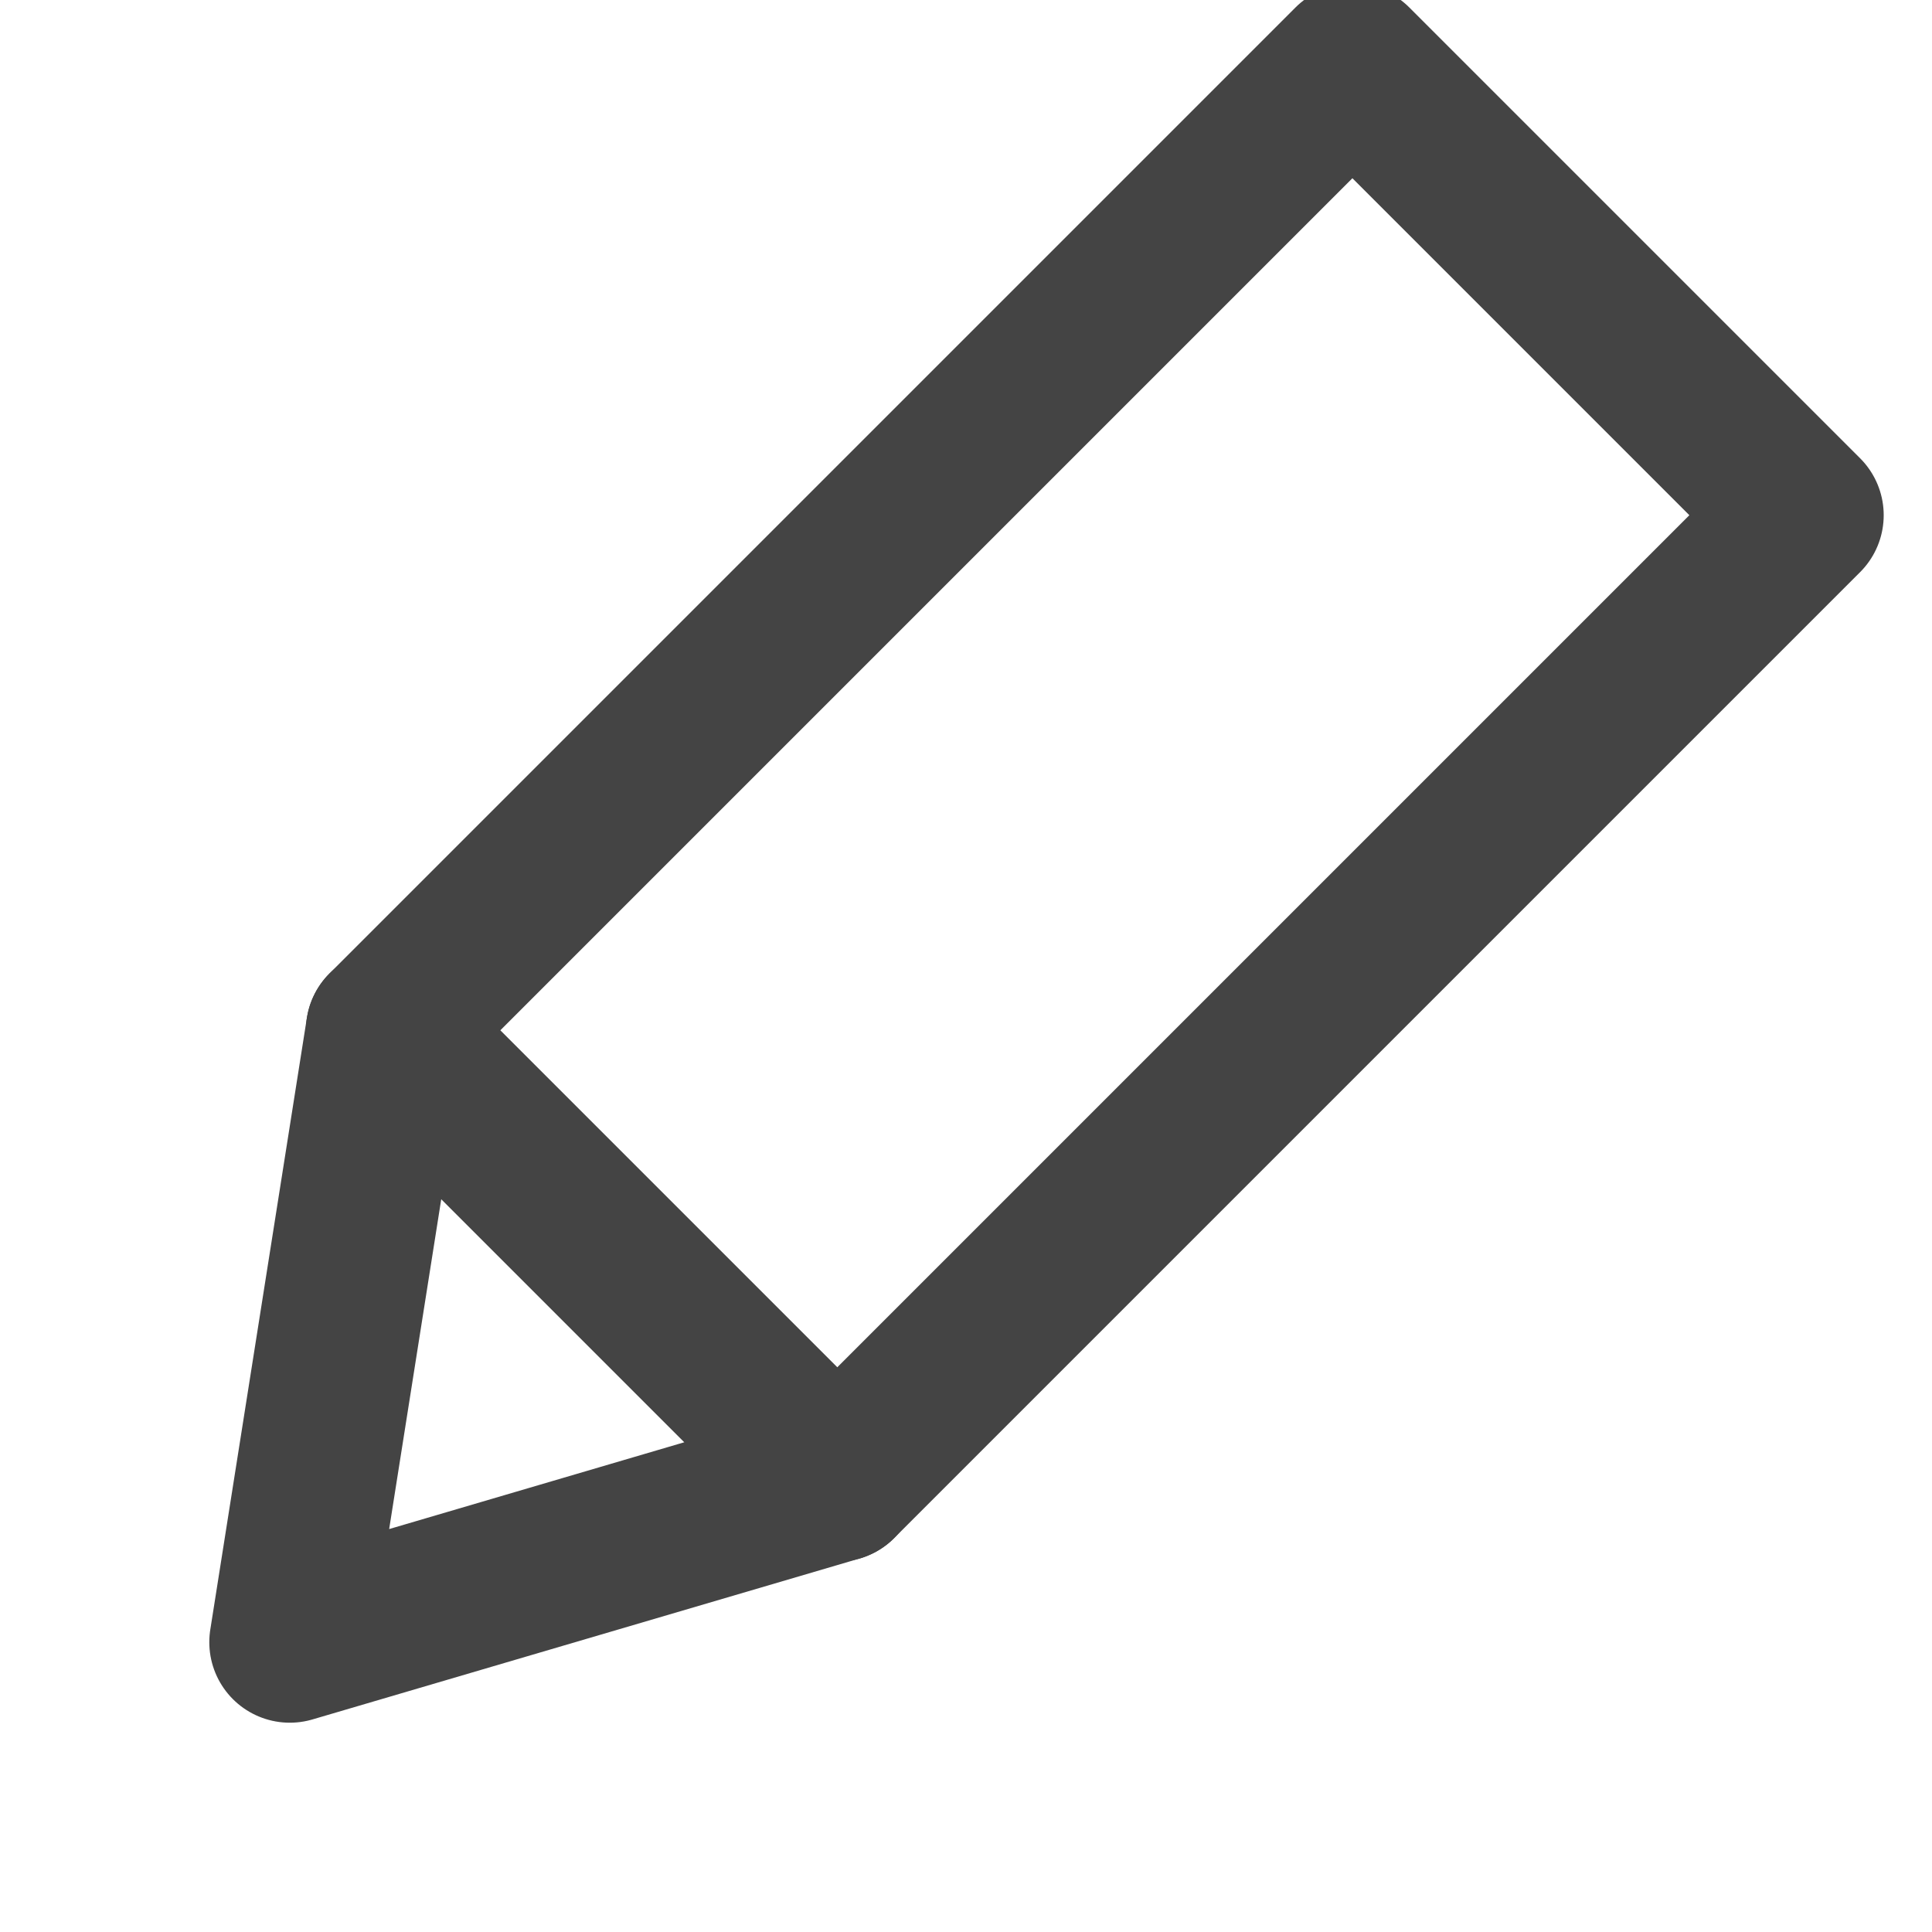
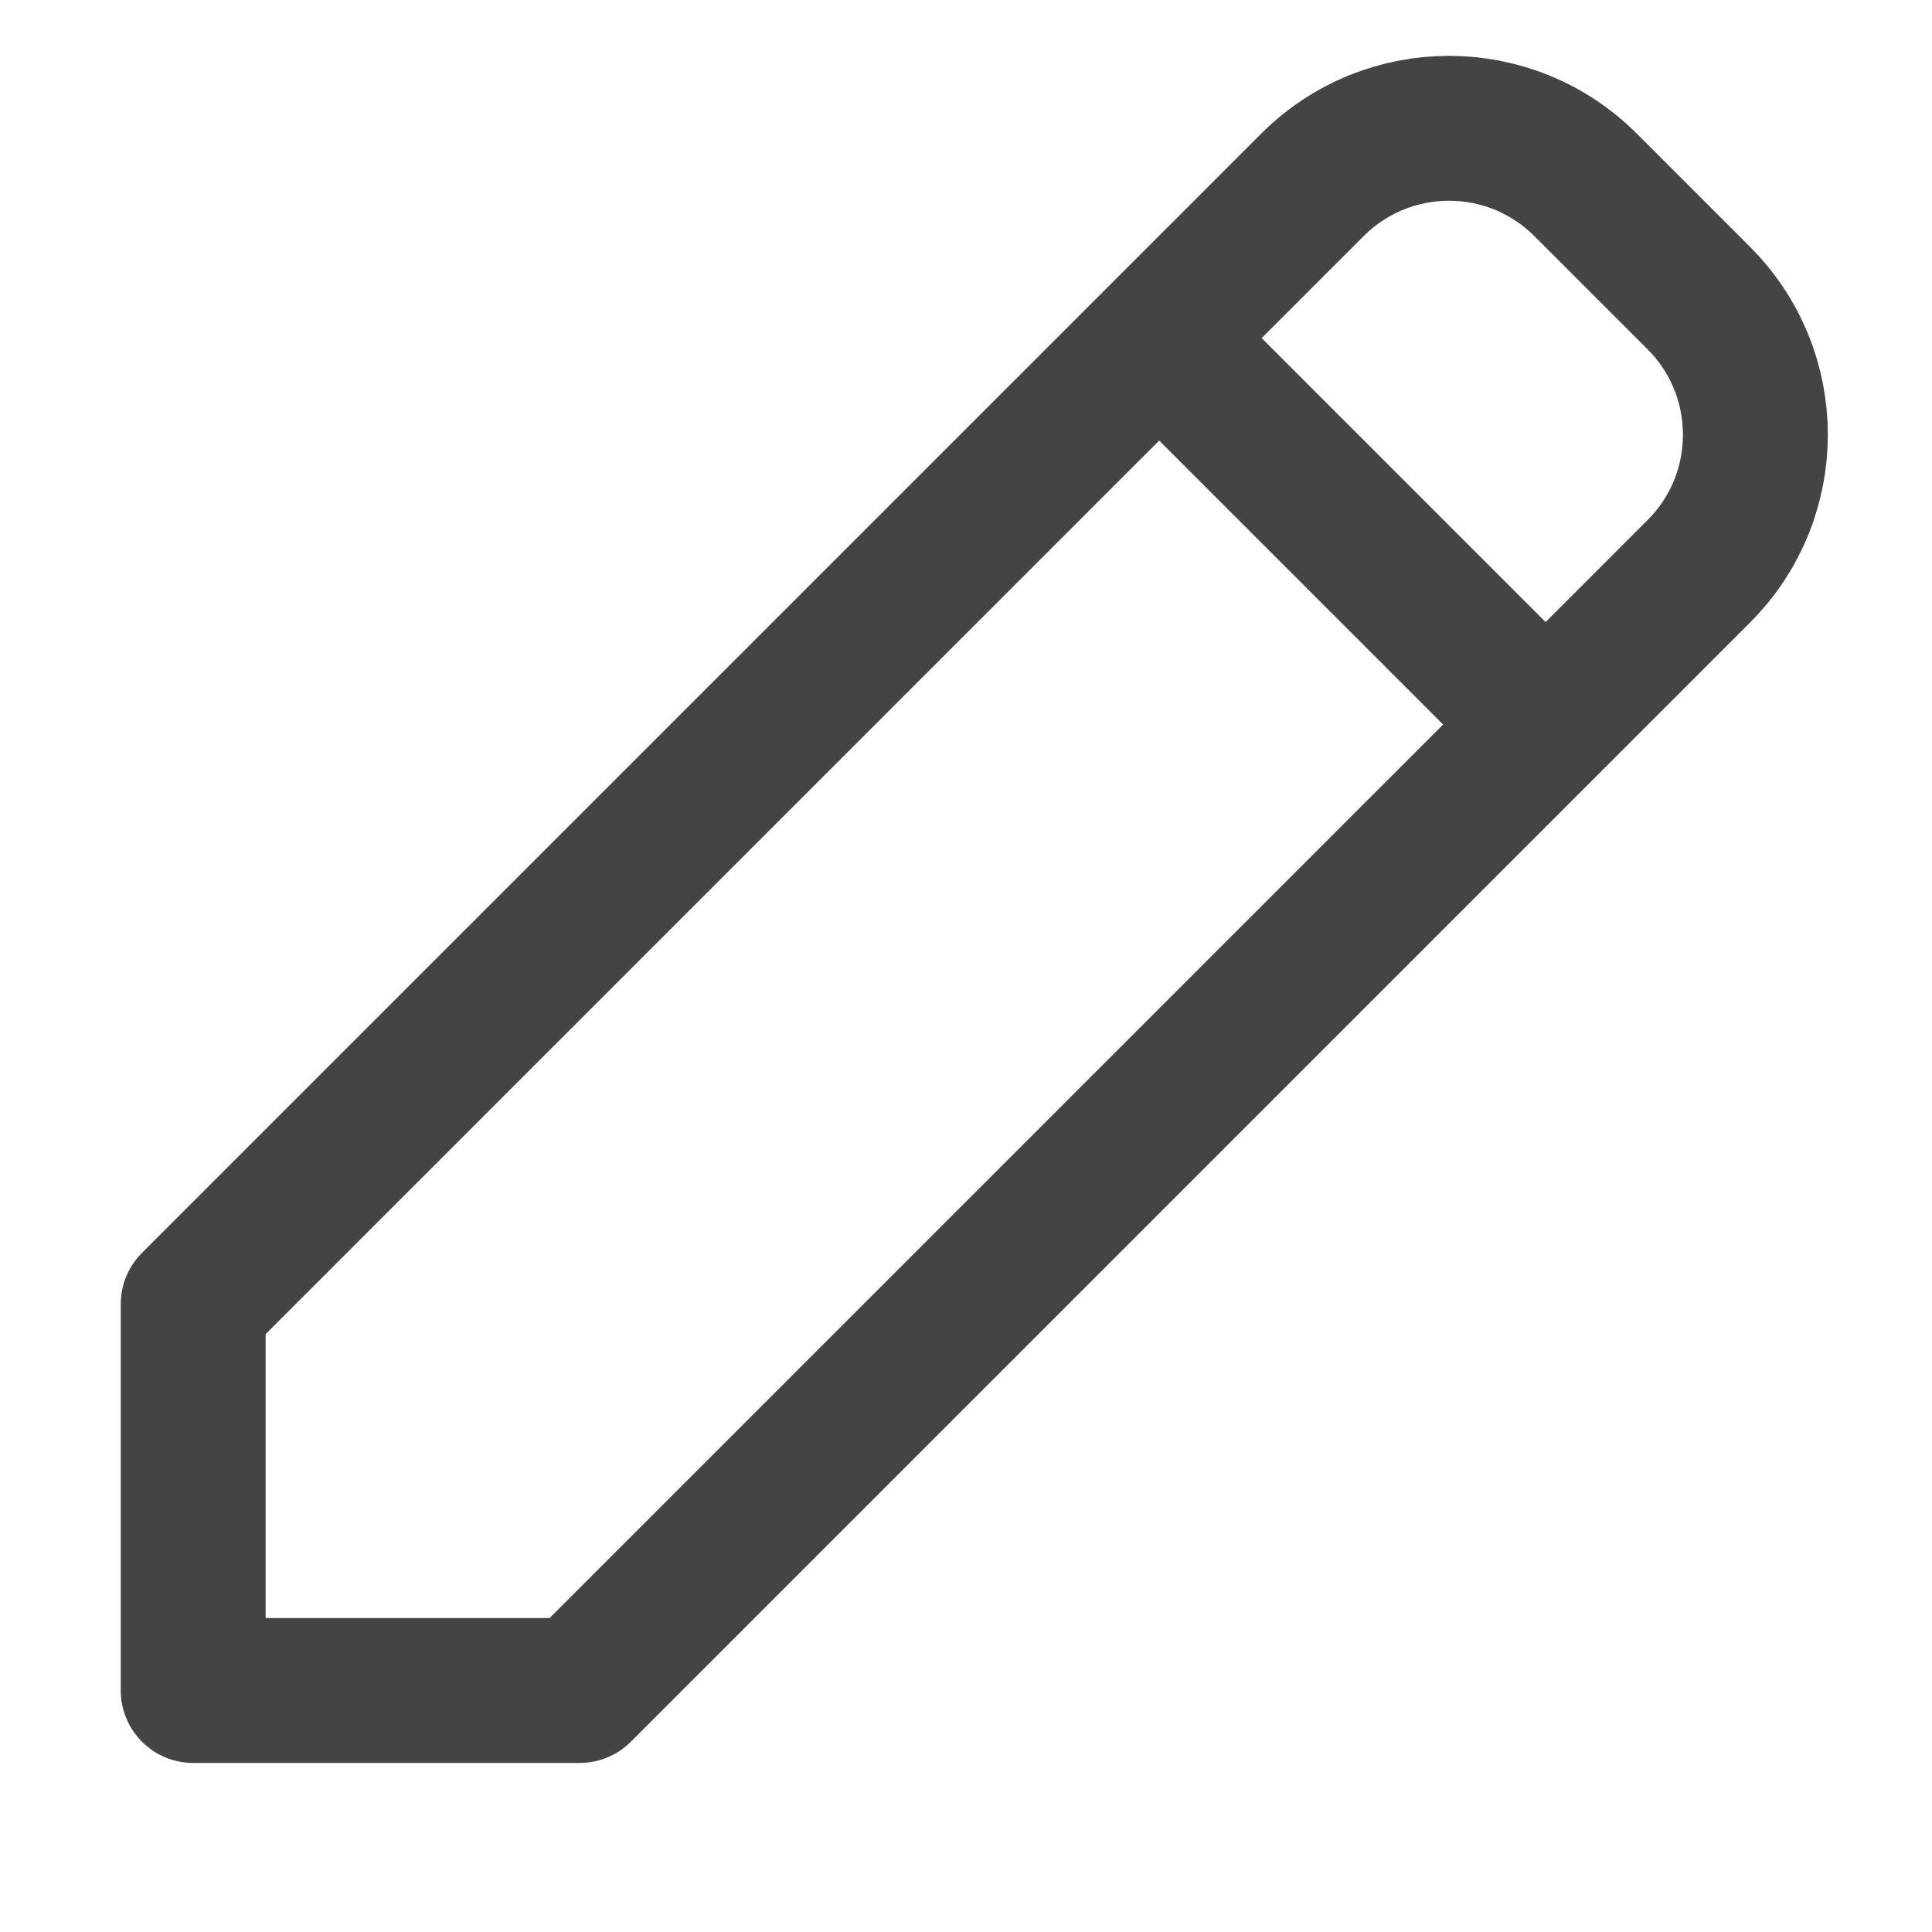
- <svg xmlns="http://www.w3.org/2000/svg" width="30" height="30" stroke="#444444" stroke-width="2.5" stroke-linecap="round" stroke-linejoin="round" fill="none" color="#2329D6">
-   <path d="M 21 1 L 28 8 L 13 23 L 6 16 L 21 1" />
-   <path d="M 13 23 L 4.5 25.5 L 6 16 L 13 23" />
+ <svg xmlns="http://www.w3.org/2000/svg" role="img" width="40px" height="40px" viewBox="2 2.5 20 20" aria-labelledby="editIconTitle" stroke="#444444" stroke-width="1.5" stroke-linecap="round" stroke-linejoin="round" fill="none" color="#2329D6">
+   <path d="M18.414 4.414L19.586 5.586C20.367 6.367 20.367 7.633 19.586 8.414L8 20 4 20 4 16 15.586 4.414C16.367 3.633 17.633 3.633 18.414 4.414zM14 6L18 10" />
</svg>
